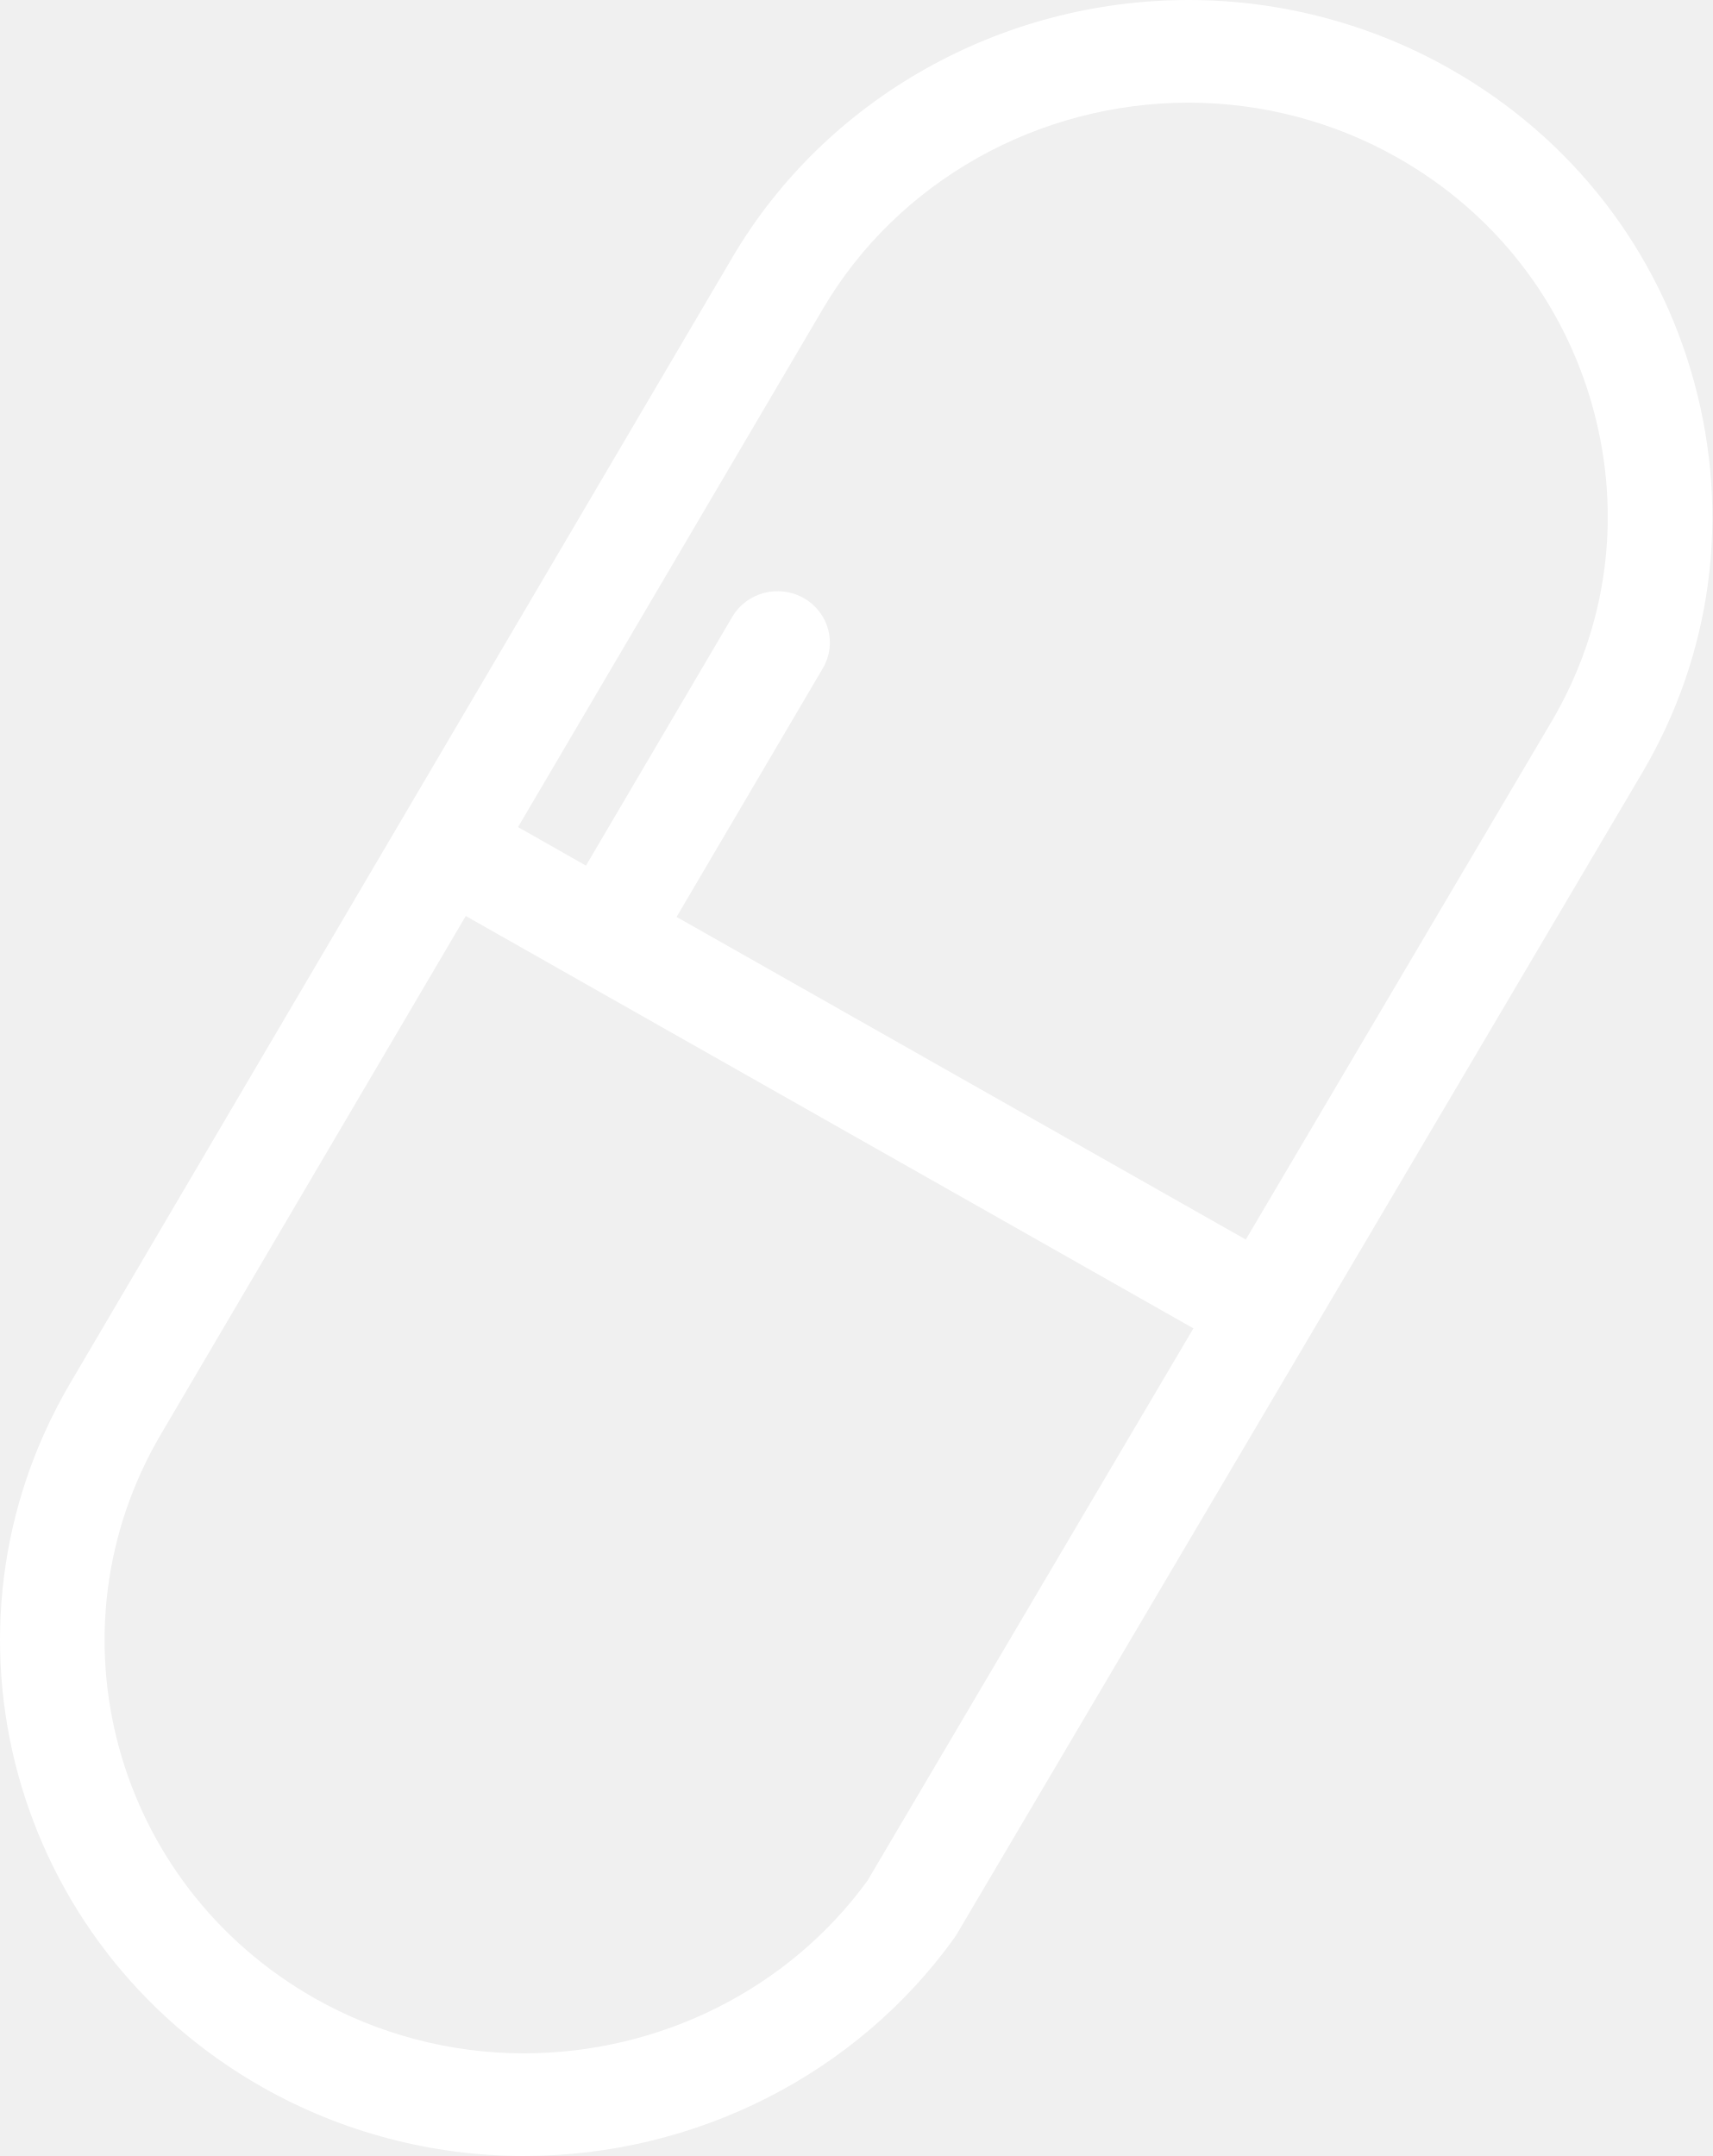
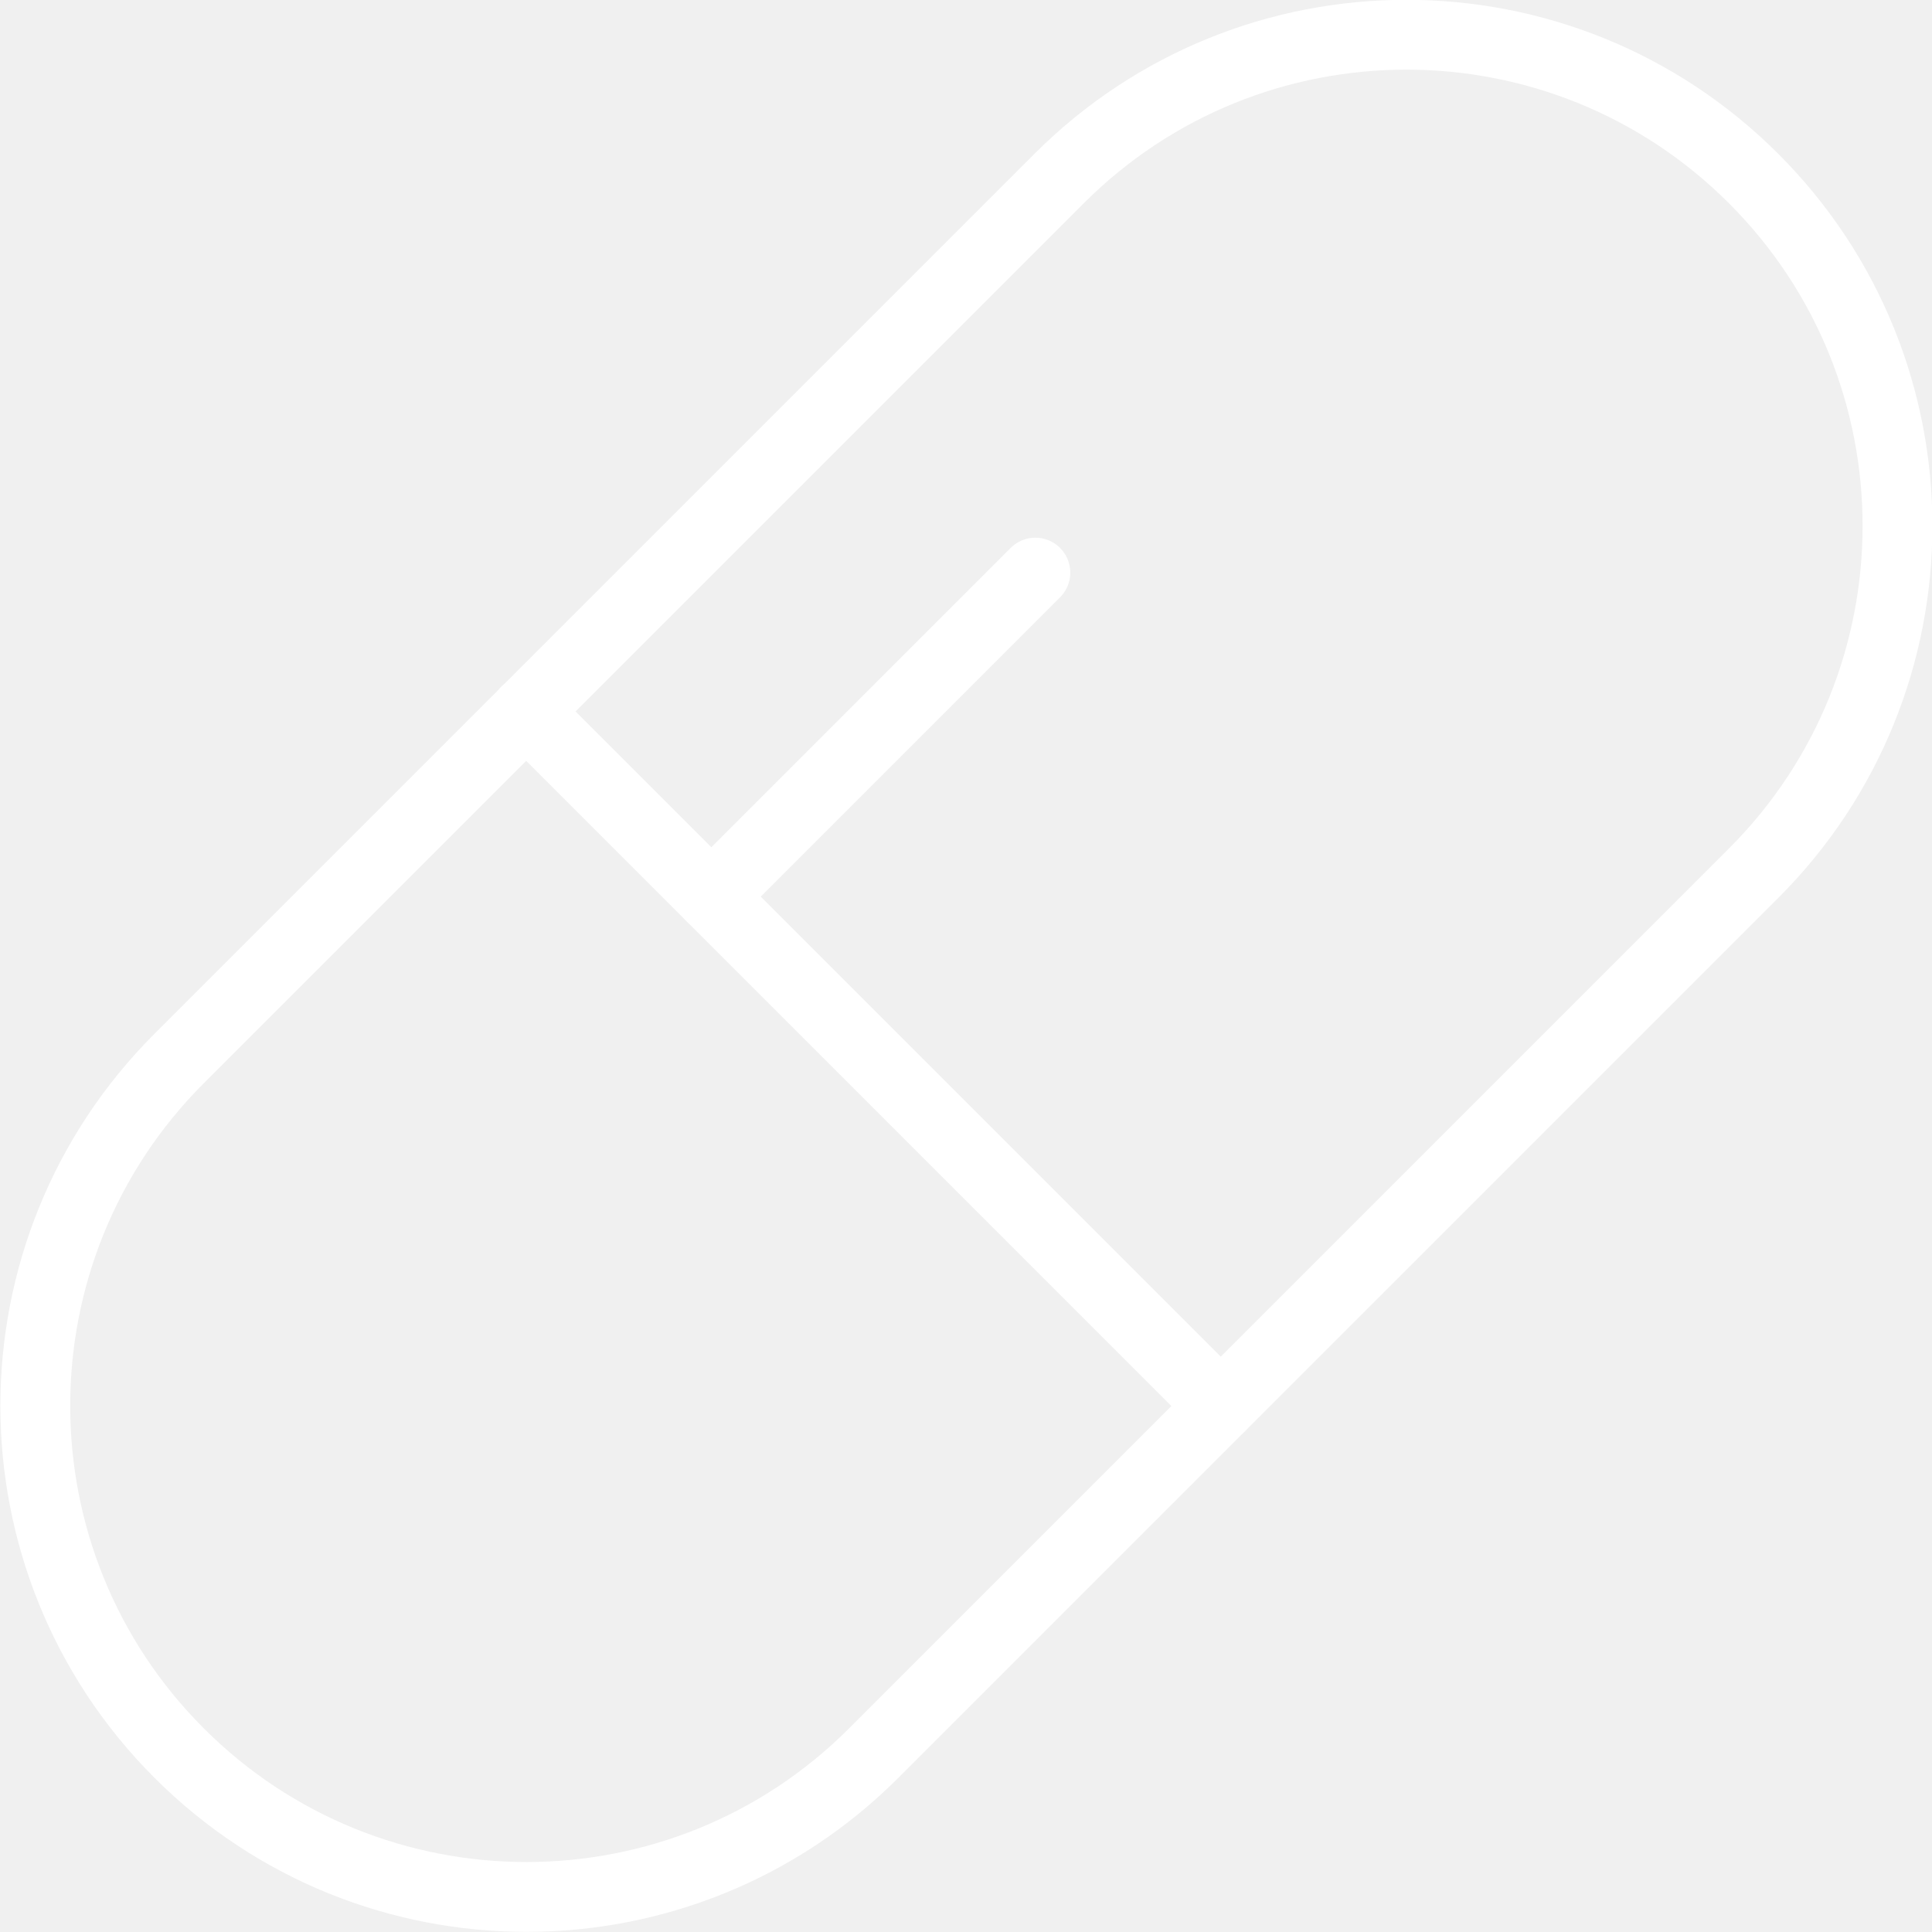
- <svg xmlns="http://www.w3.org/2000/svg" width="27" height="34" viewBox="0 0 27 34" fill="none">
-   <path d="M26.714 6.031C26.141 3.924 24.772 2.167 22.86 1.084C21.609 0.375 20.185 0 18.741 0C15.776 0 13.02 1.555 11.548 4.059L6.329 12.932C6.329 12.933 6.328 12.934 6.328 12.935C6.327 12.936 6.327 12.937 6.326 12.937L1.108 21.811C-1.175 25.693 0.185 30.675 4.139 32.916C5.39 33.625 6.814 34 8.258 34C10.962 34 13.499 32.715 15.046 30.563C15.06 30.543 15.073 30.523 15.086 30.502L25.891 12.191C26.994 10.321 27.286 8.134 26.714 6.031ZM13.678 29.658C12.438 31.364 10.414 32.381 8.258 32.381C7.103 32.381 5.964 32.081 4.964 31.514C1.797 29.719 0.708 25.729 2.536 22.62L7.344 14.445L9.129 15.457C9.129 15.457 9.129 15.457 9.129 15.457C9.129 15.457 9.129 15.457 9.129 15.457L18.817 20.948L13.678 29.658ZM24.464 11.379L19.643 19.548L10.668 14.46L12.975 10.537C13.202 10.15 13.067 9.655 12.673 9.432C12.278 9.208 11.774 9.341 11.546 9.728L9.239 13.651L8.168 13.043L12.976 4.869C14.155 2.864 16.363 1.619 18.741 1.619C19.896 1.619 21.035 1.919 22.035 2.486C23.565 3.353 24.661 4.761 25.121 6.449C25.579 8.133 25.346 9.884 24.464 11.379Z" fill="white" />
+ <svg xmlns="http://www.w3.org/2000/svg" viewBox="0 0 41.5 41.5">
+   <rect x="-3.16" y="10.2" width="47.83" height="21.1" rx="10.55" ry="10.55" transform="translate(-8.59 20.75) rotate(-45)" fill="none" stroke="#fff" stroke-linecap="round" stroke-linejoin="round" stroke-width="1.5" />
+   <path d="M18.76,22.74l7.46,7.46-7.46-7.46L11.3,15.28Z" fill="none" stroke="#fff" stroke-linecap="round" stroke-linejoin="round" stroke-width="1.5" />
+   <path d="M22.24,12.3l-3.48,3.48-3.48,3.48,3.48-3.48Z" fill="none" stroke="#fff" stroke-linecap="round" stroke-linejoin="round" stroke-width="1.5" />
</svg>
